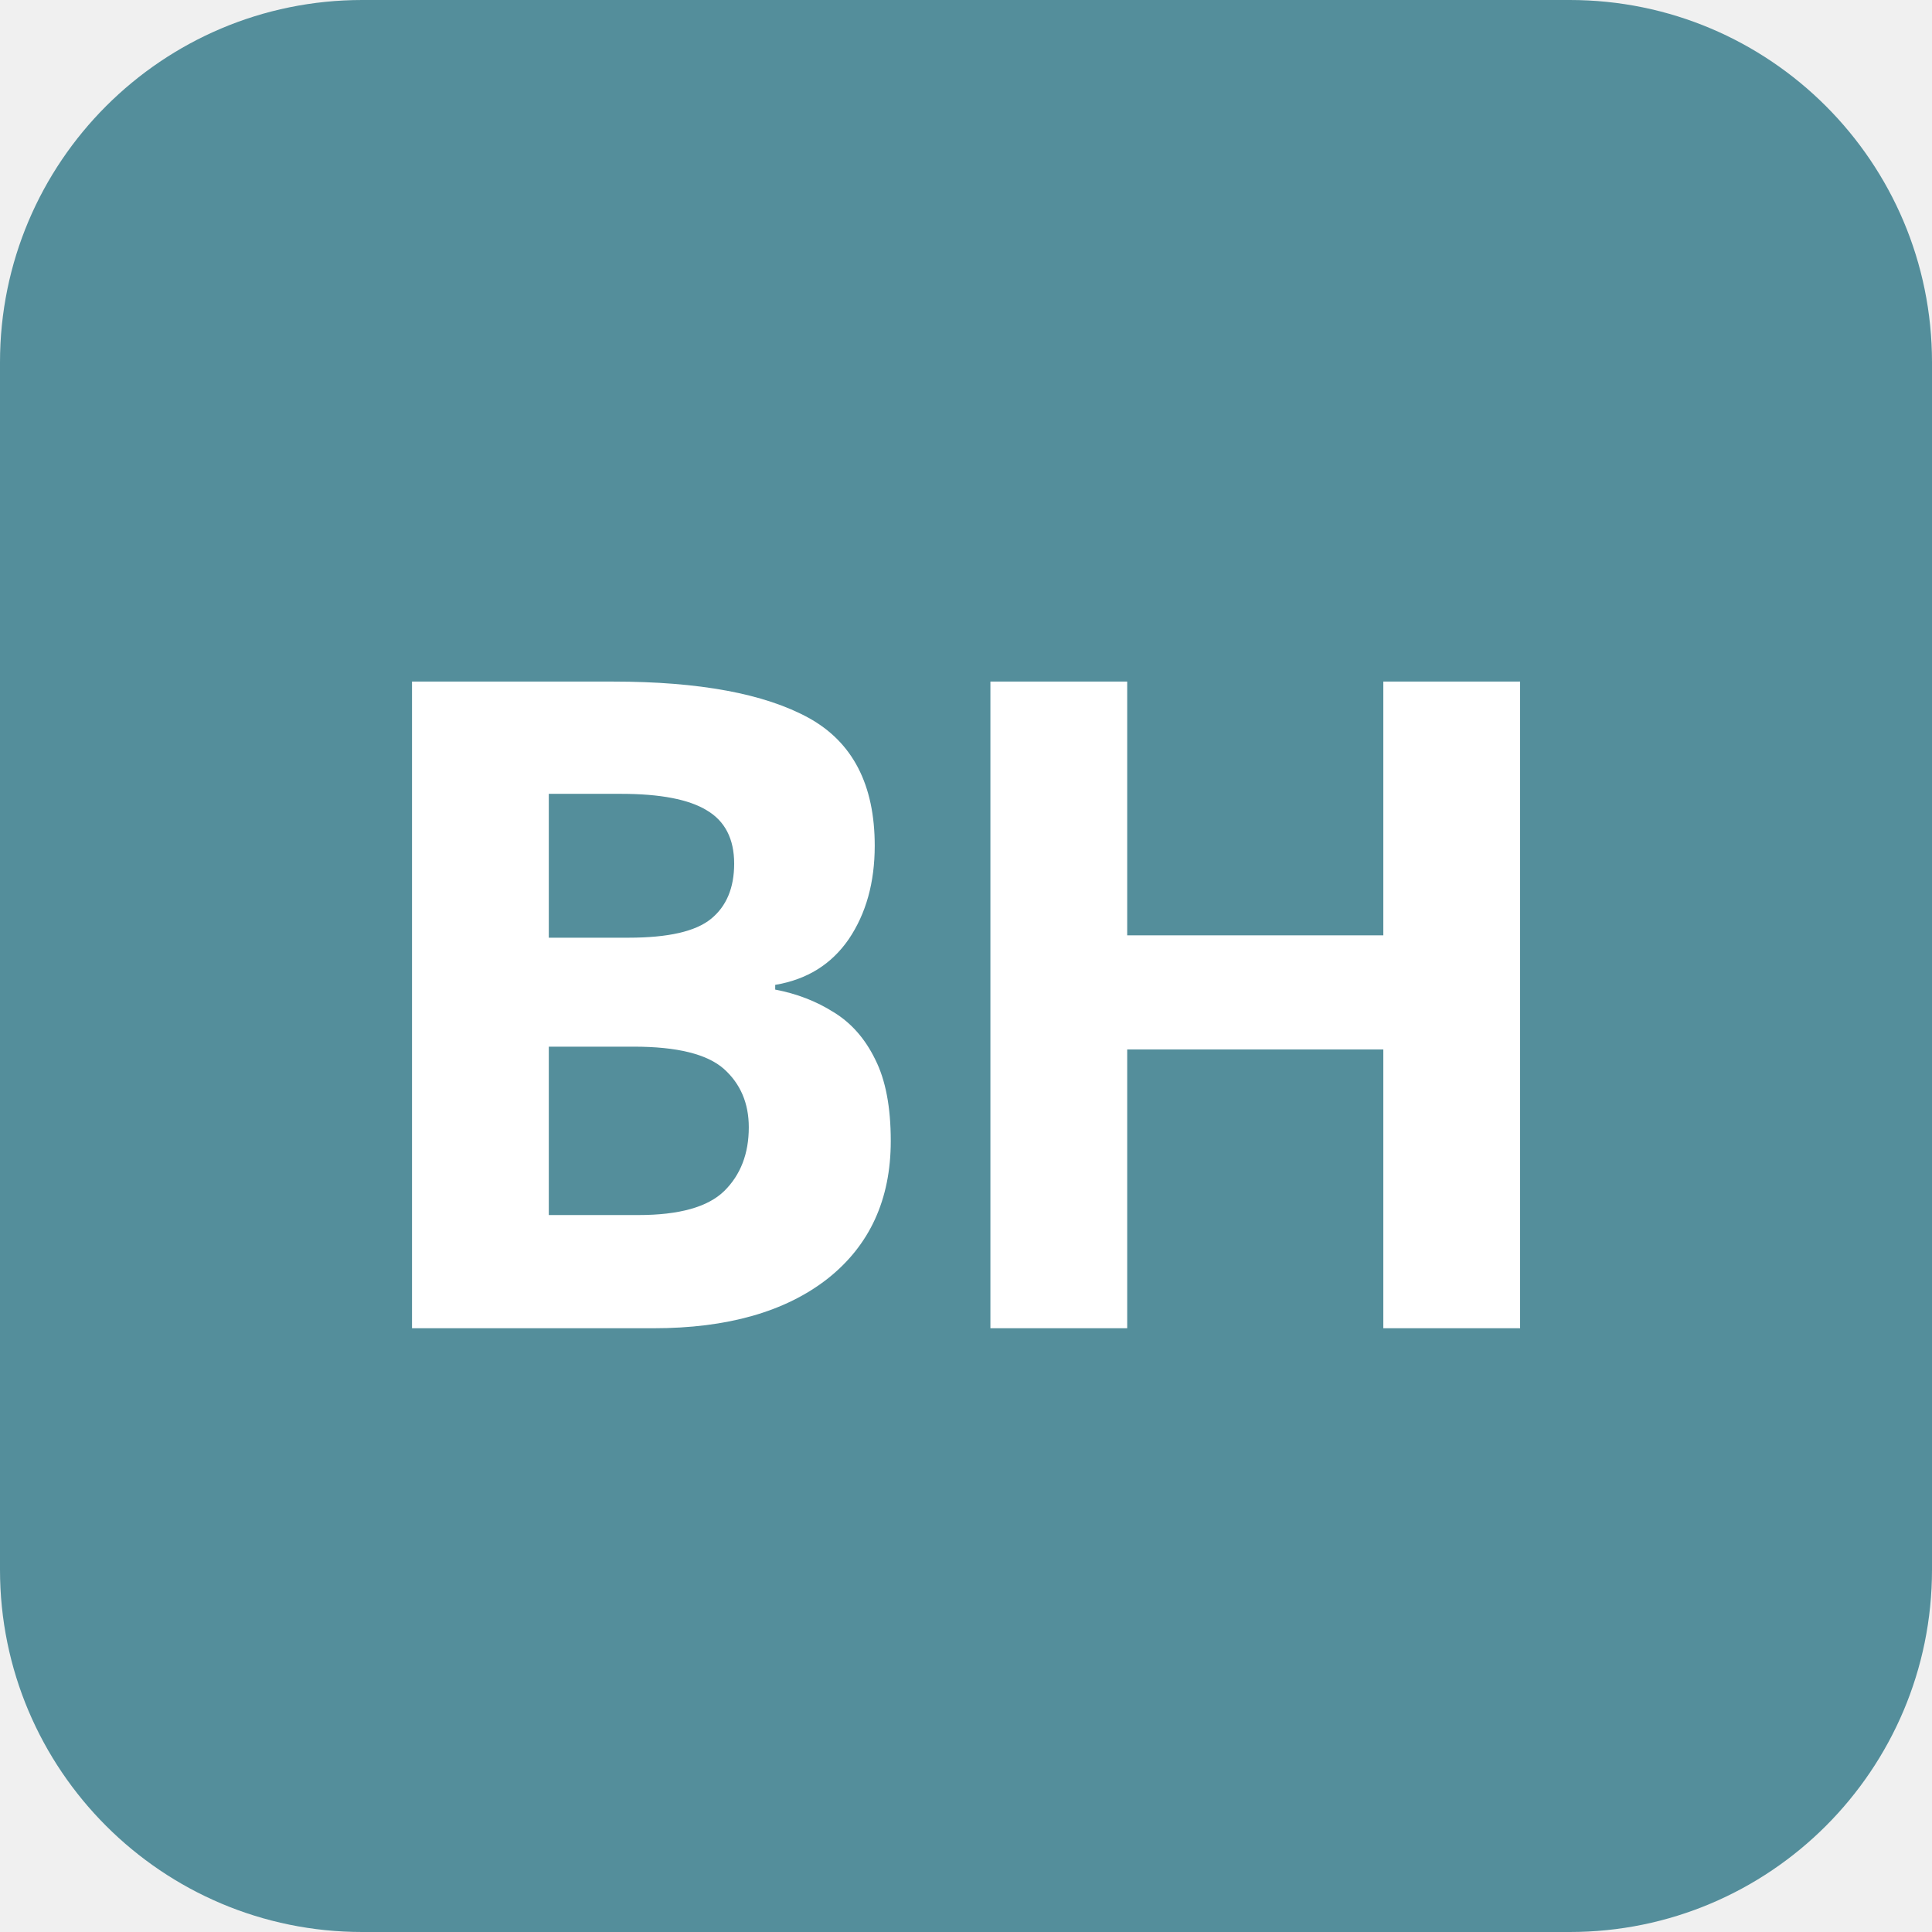
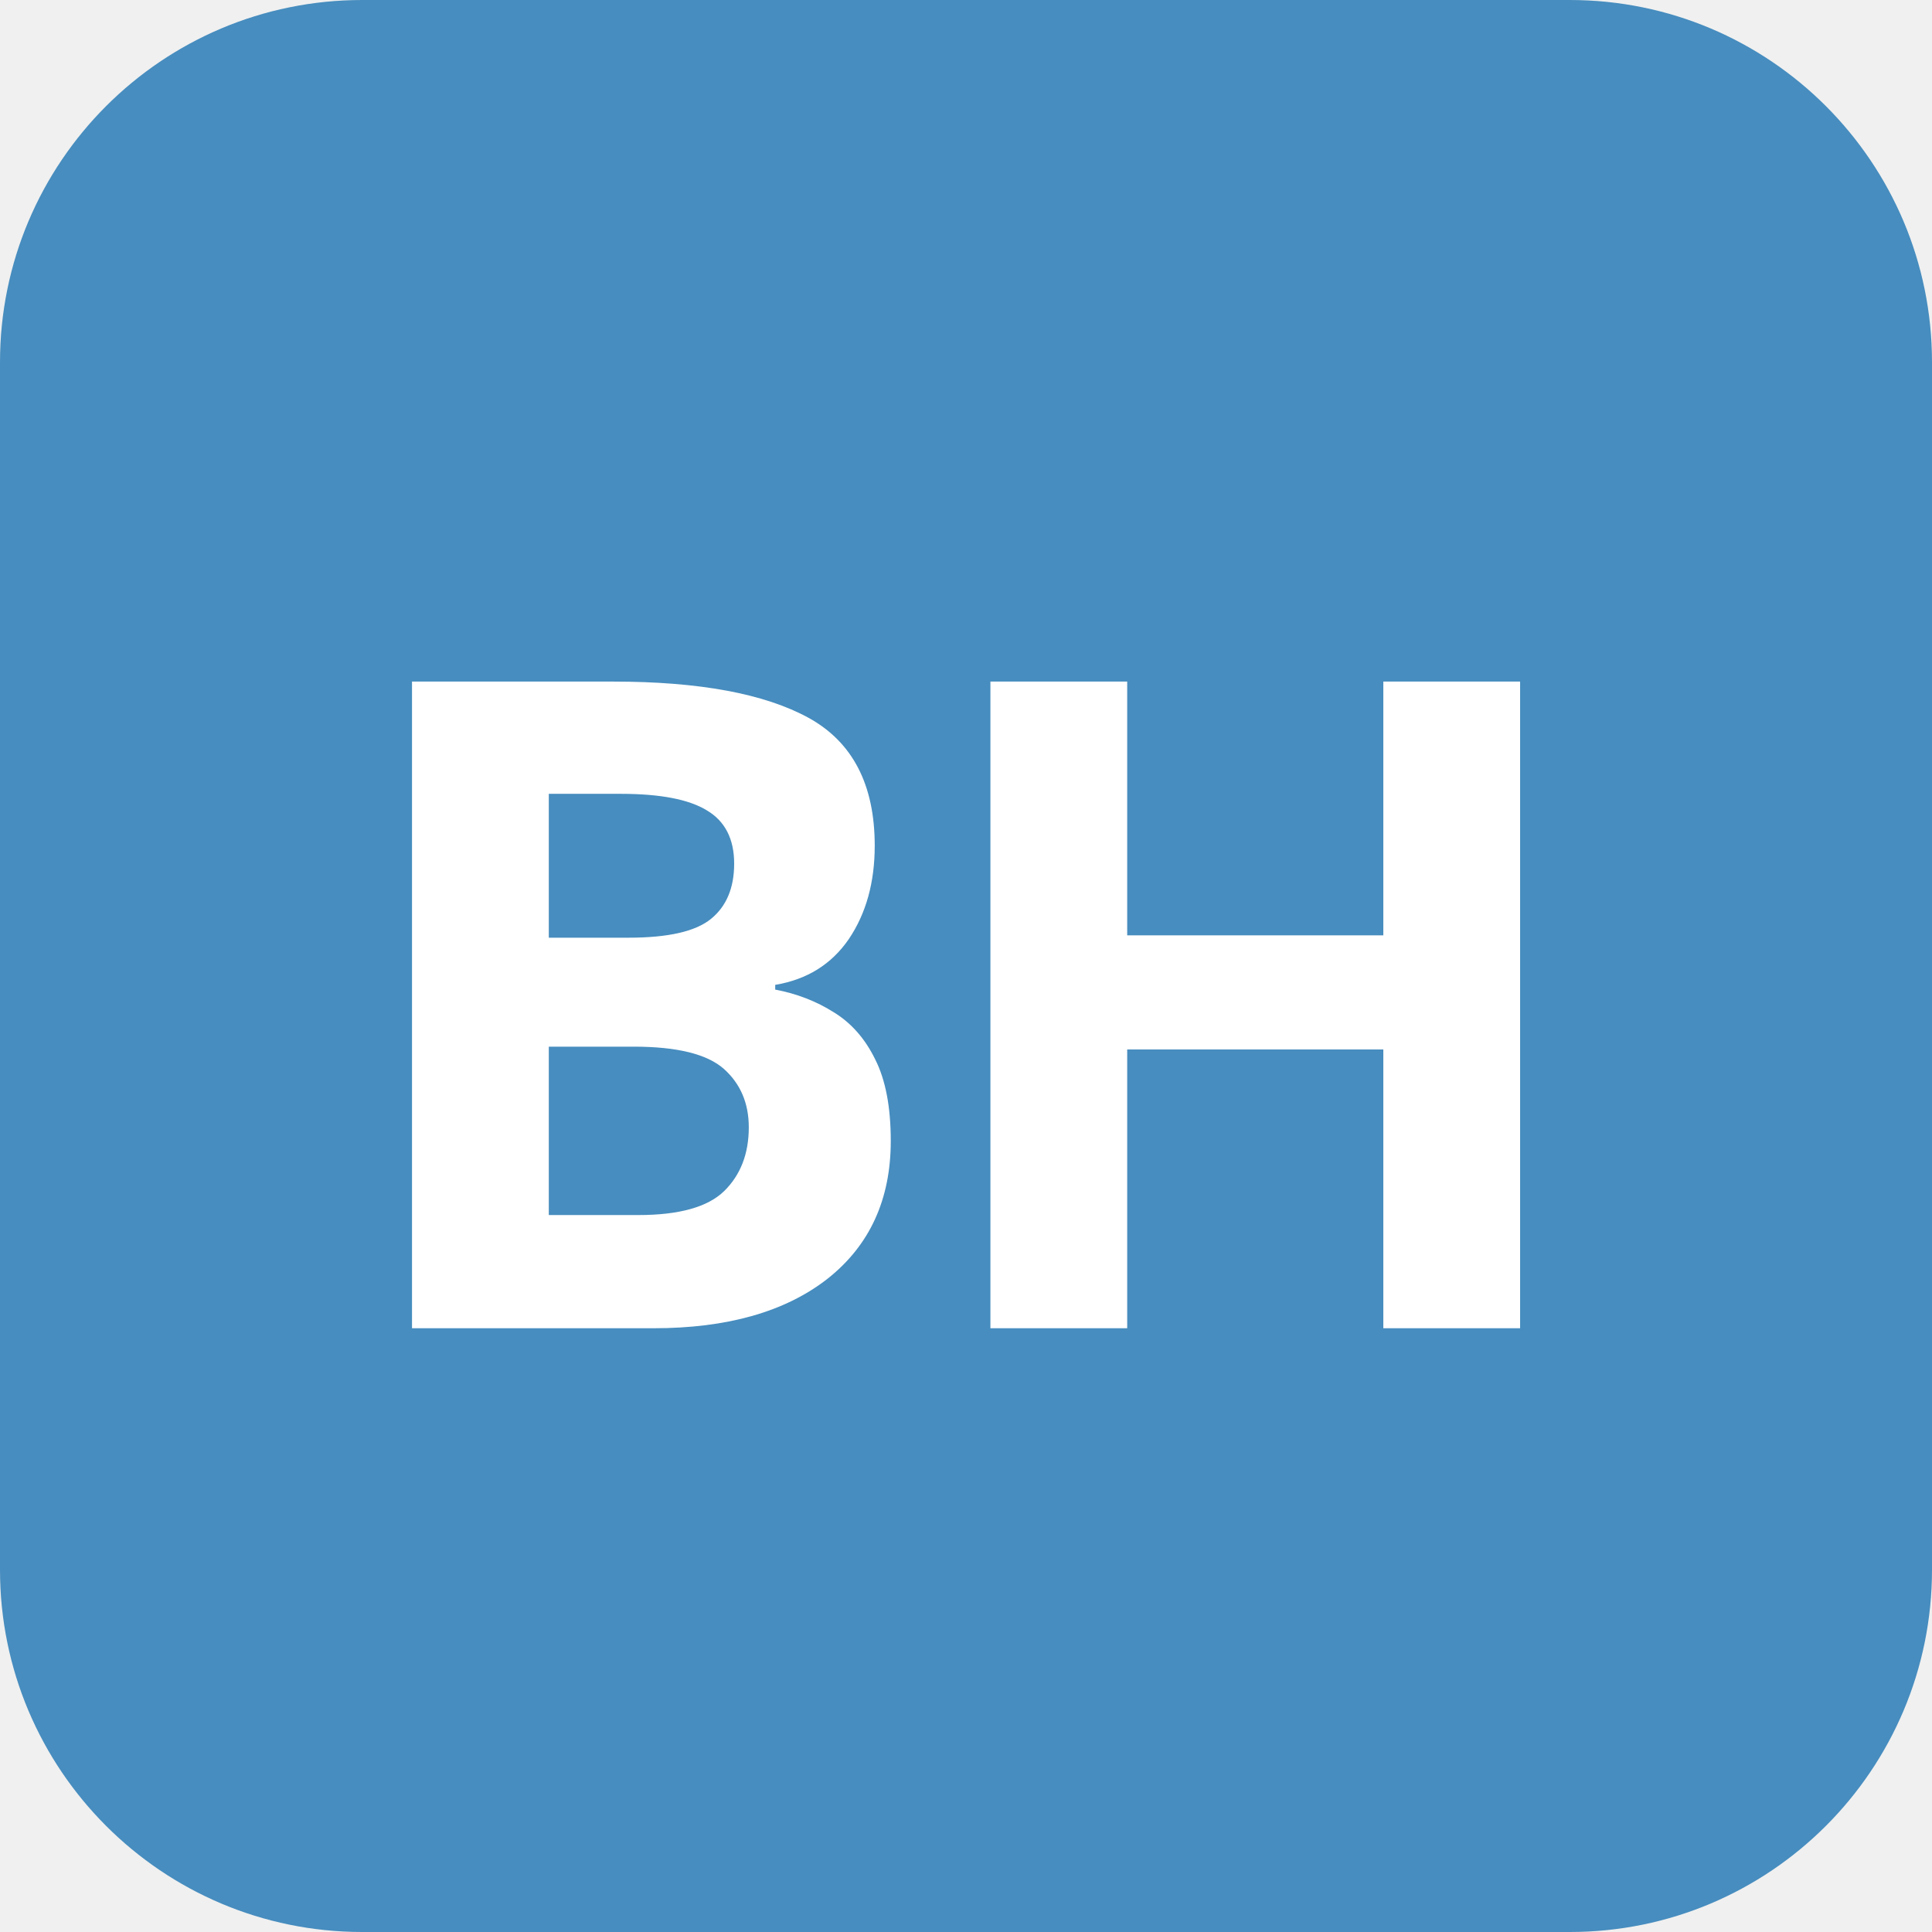
<svg xmlns="http://www.w3.org/2000/svg" viewBox="0 0 64 64">
-   <rect width="64" height="64" rx="12" fill="#548e9b" />
+   <rect width="64" height="64" rx="12" fill="#478dbf" />
  <text x="32" y="44" font-family="'Space Grotesk', 'Arial Black', sans-serif" font-weight="700" font-size="30" fill="#fff" text-anchor="middle" letter-spacing="-1">BH</text>
</svg>
